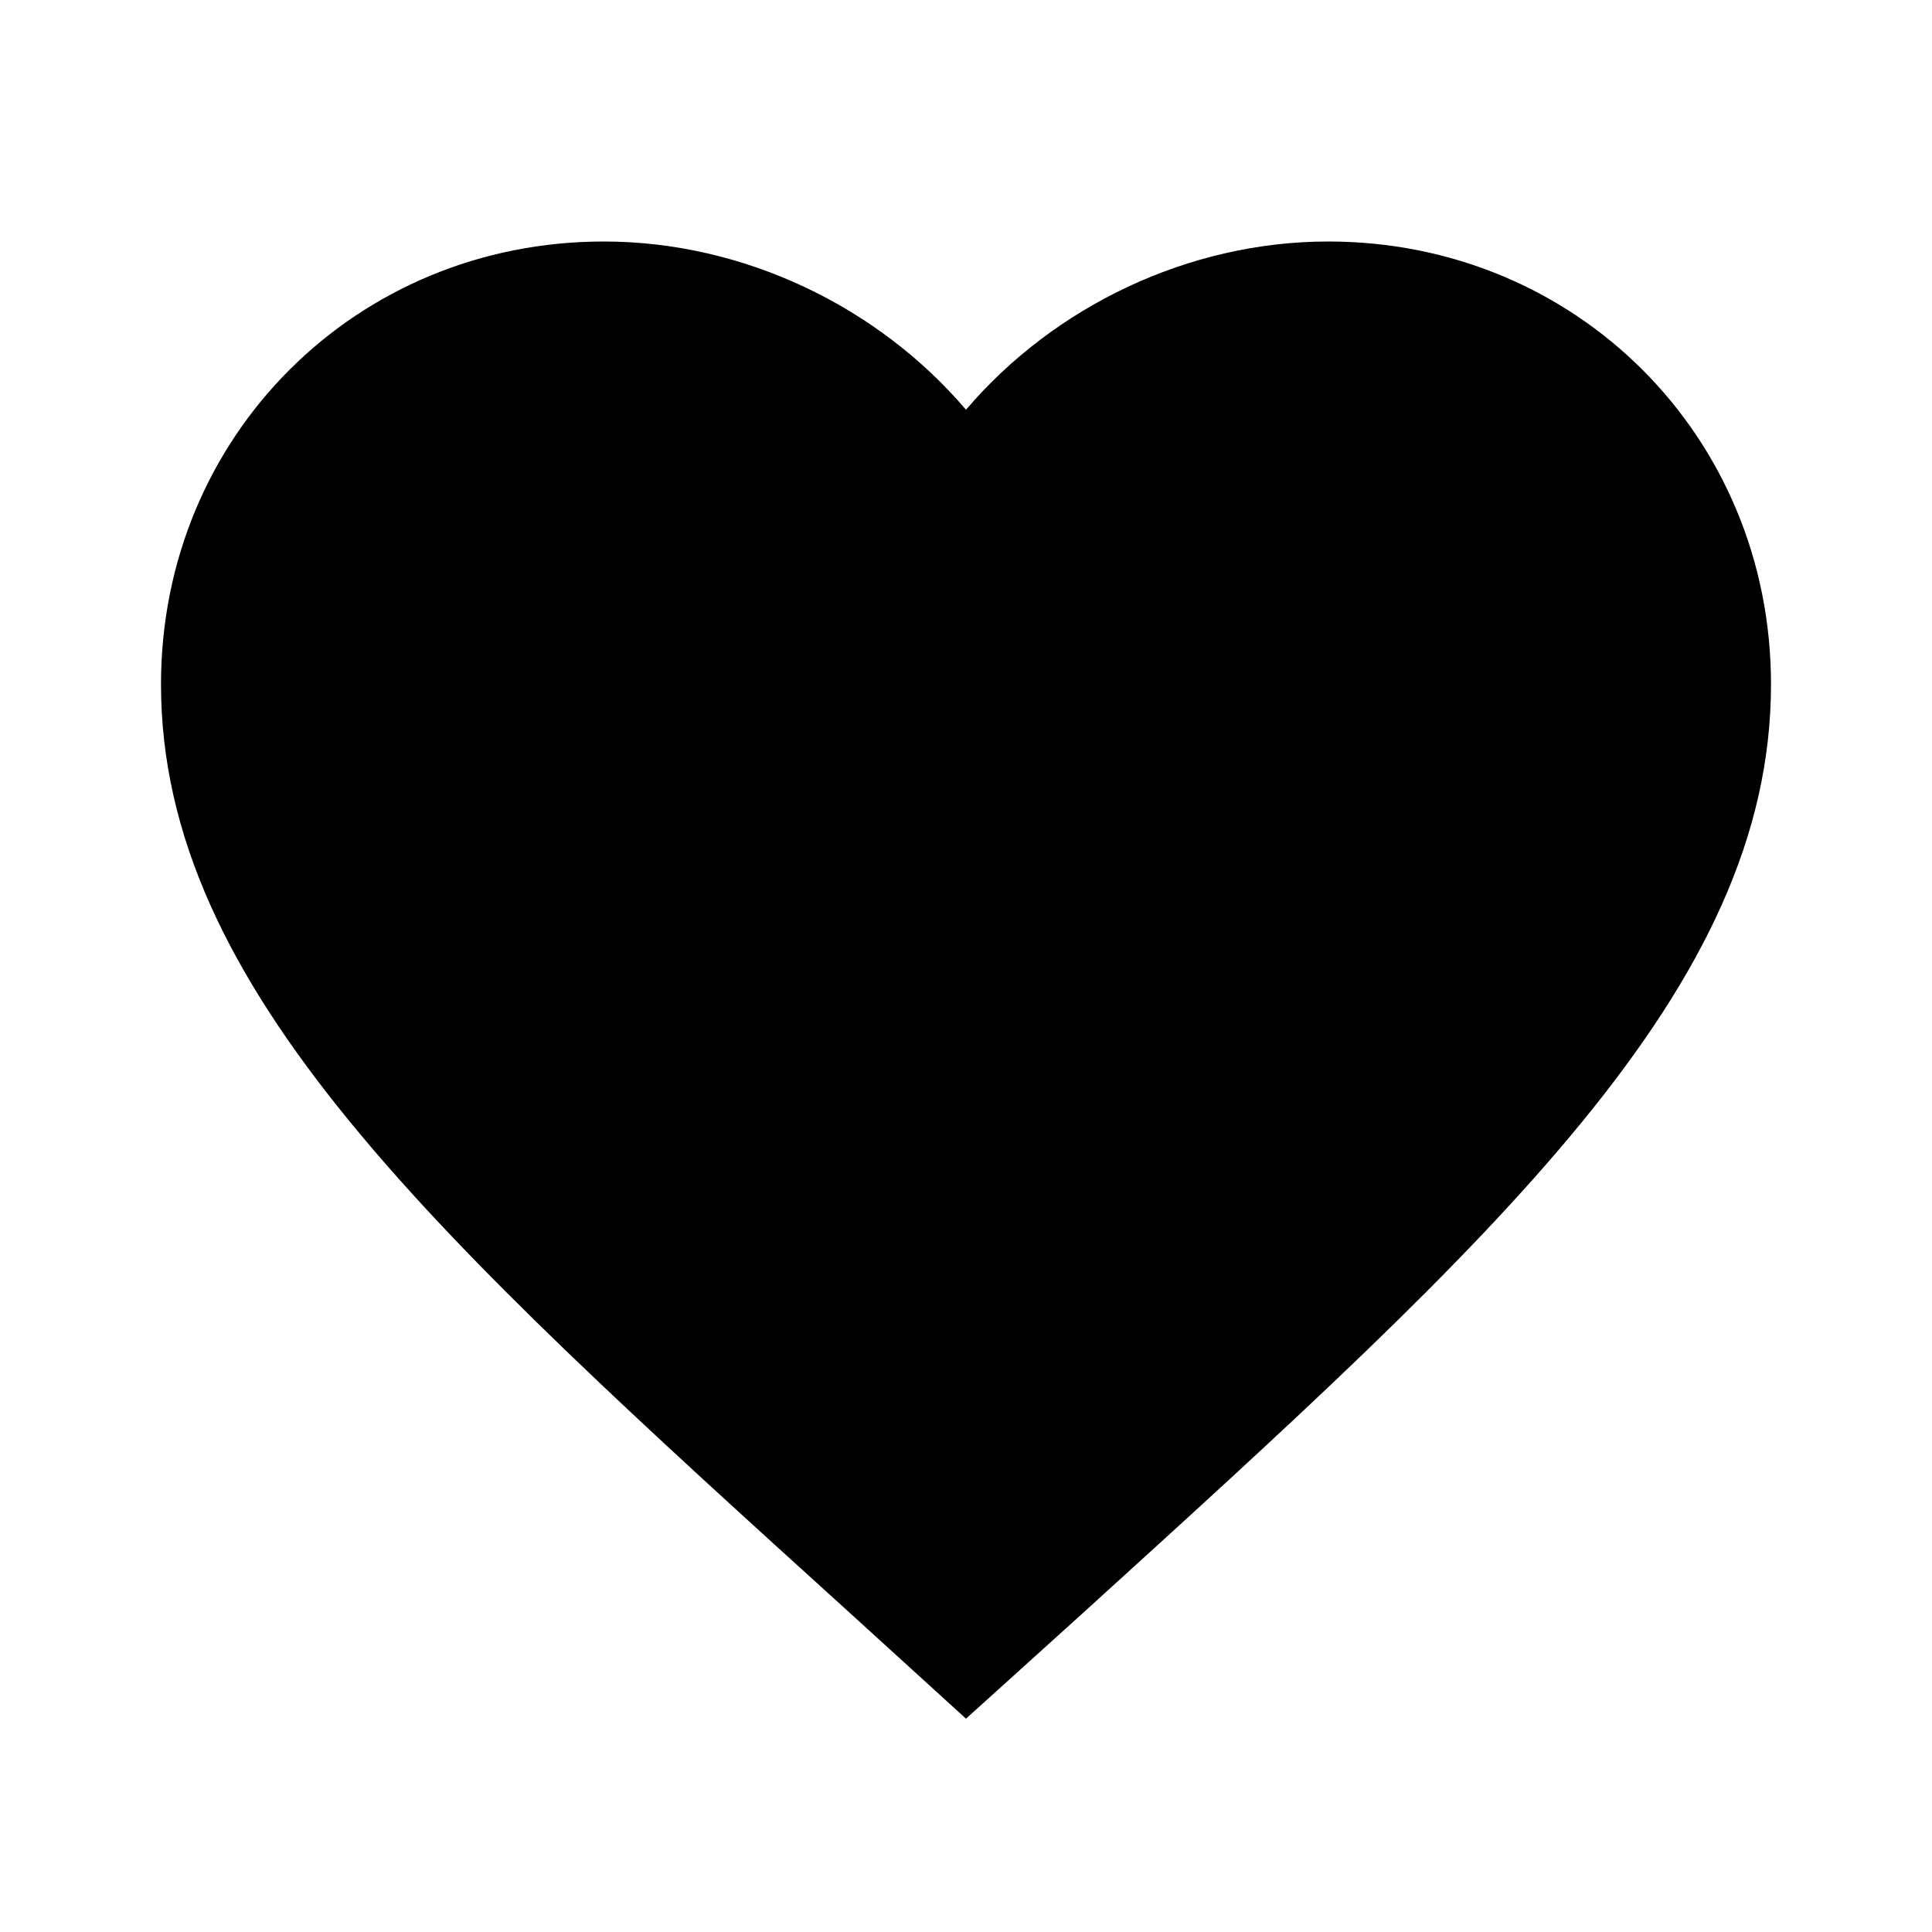
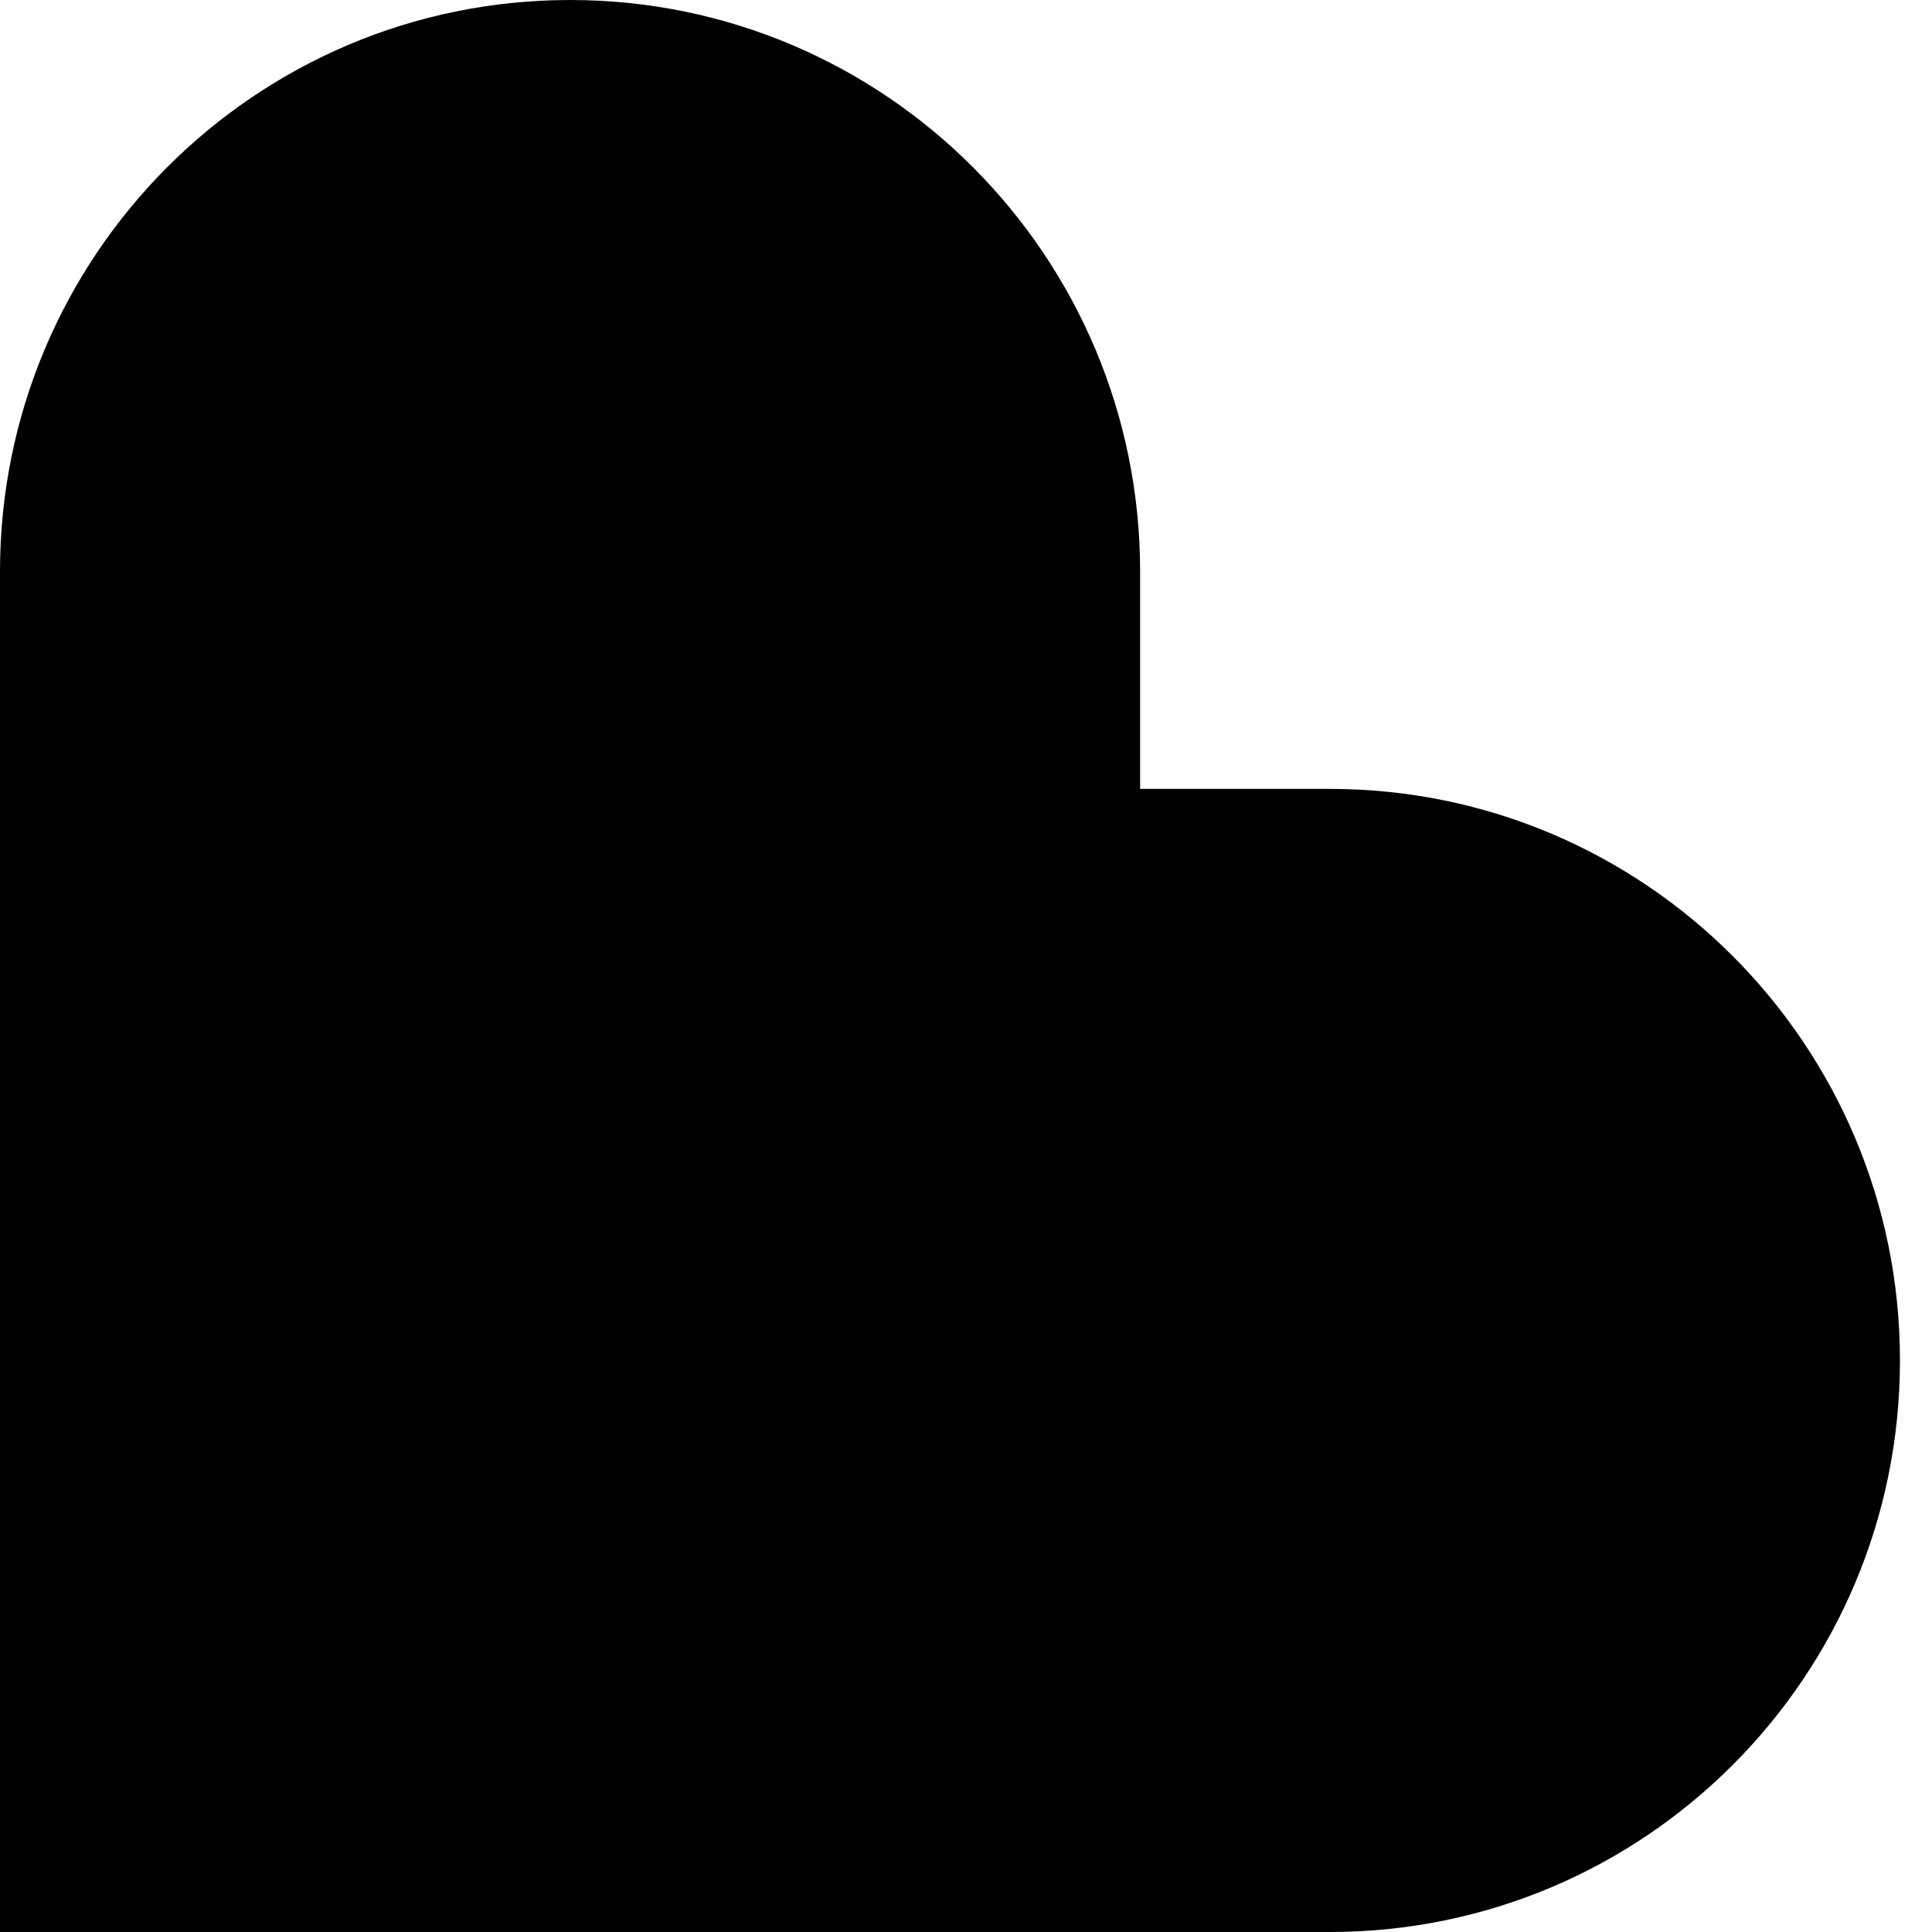
- <svg xmlns="http://www.w3.org/2000/svg" viewBox="0 0 24 24" fill="currentColor">
-   <path d="M12 21.35l-1.45-1.32C5.4 15.36 2 12.28 2 8.5 2 5.42 4.42 3 7.5 3c1.74 0 3.41.81 4.5 2.09C13.09 3.81 14.76 3 16.5 3 19.58 3 22 5.42 22 8.5c0 3.78-3.4 6.86-8.55 11.54L12 21.35z" />
+ <svg xmlns="http://www.w3.org/2000/svg" fill="currentColor" fill-rule="evenodd" height="1em" style="flex:none;line-height:1" viewBox="0 0 24 24" width="1em">
+   <path clip-rule="evenodd" d="M7.082 0c3.91 0 7.081 3.179 7.081 7.1v2.7h2.357c3.91 0 7.082 3.178 7.082 7.1 0 3.923-3.17 7.1-7.082 7.1H0V7.1C0 3.18 3.17 0 7.082 0z" />
</svg>
